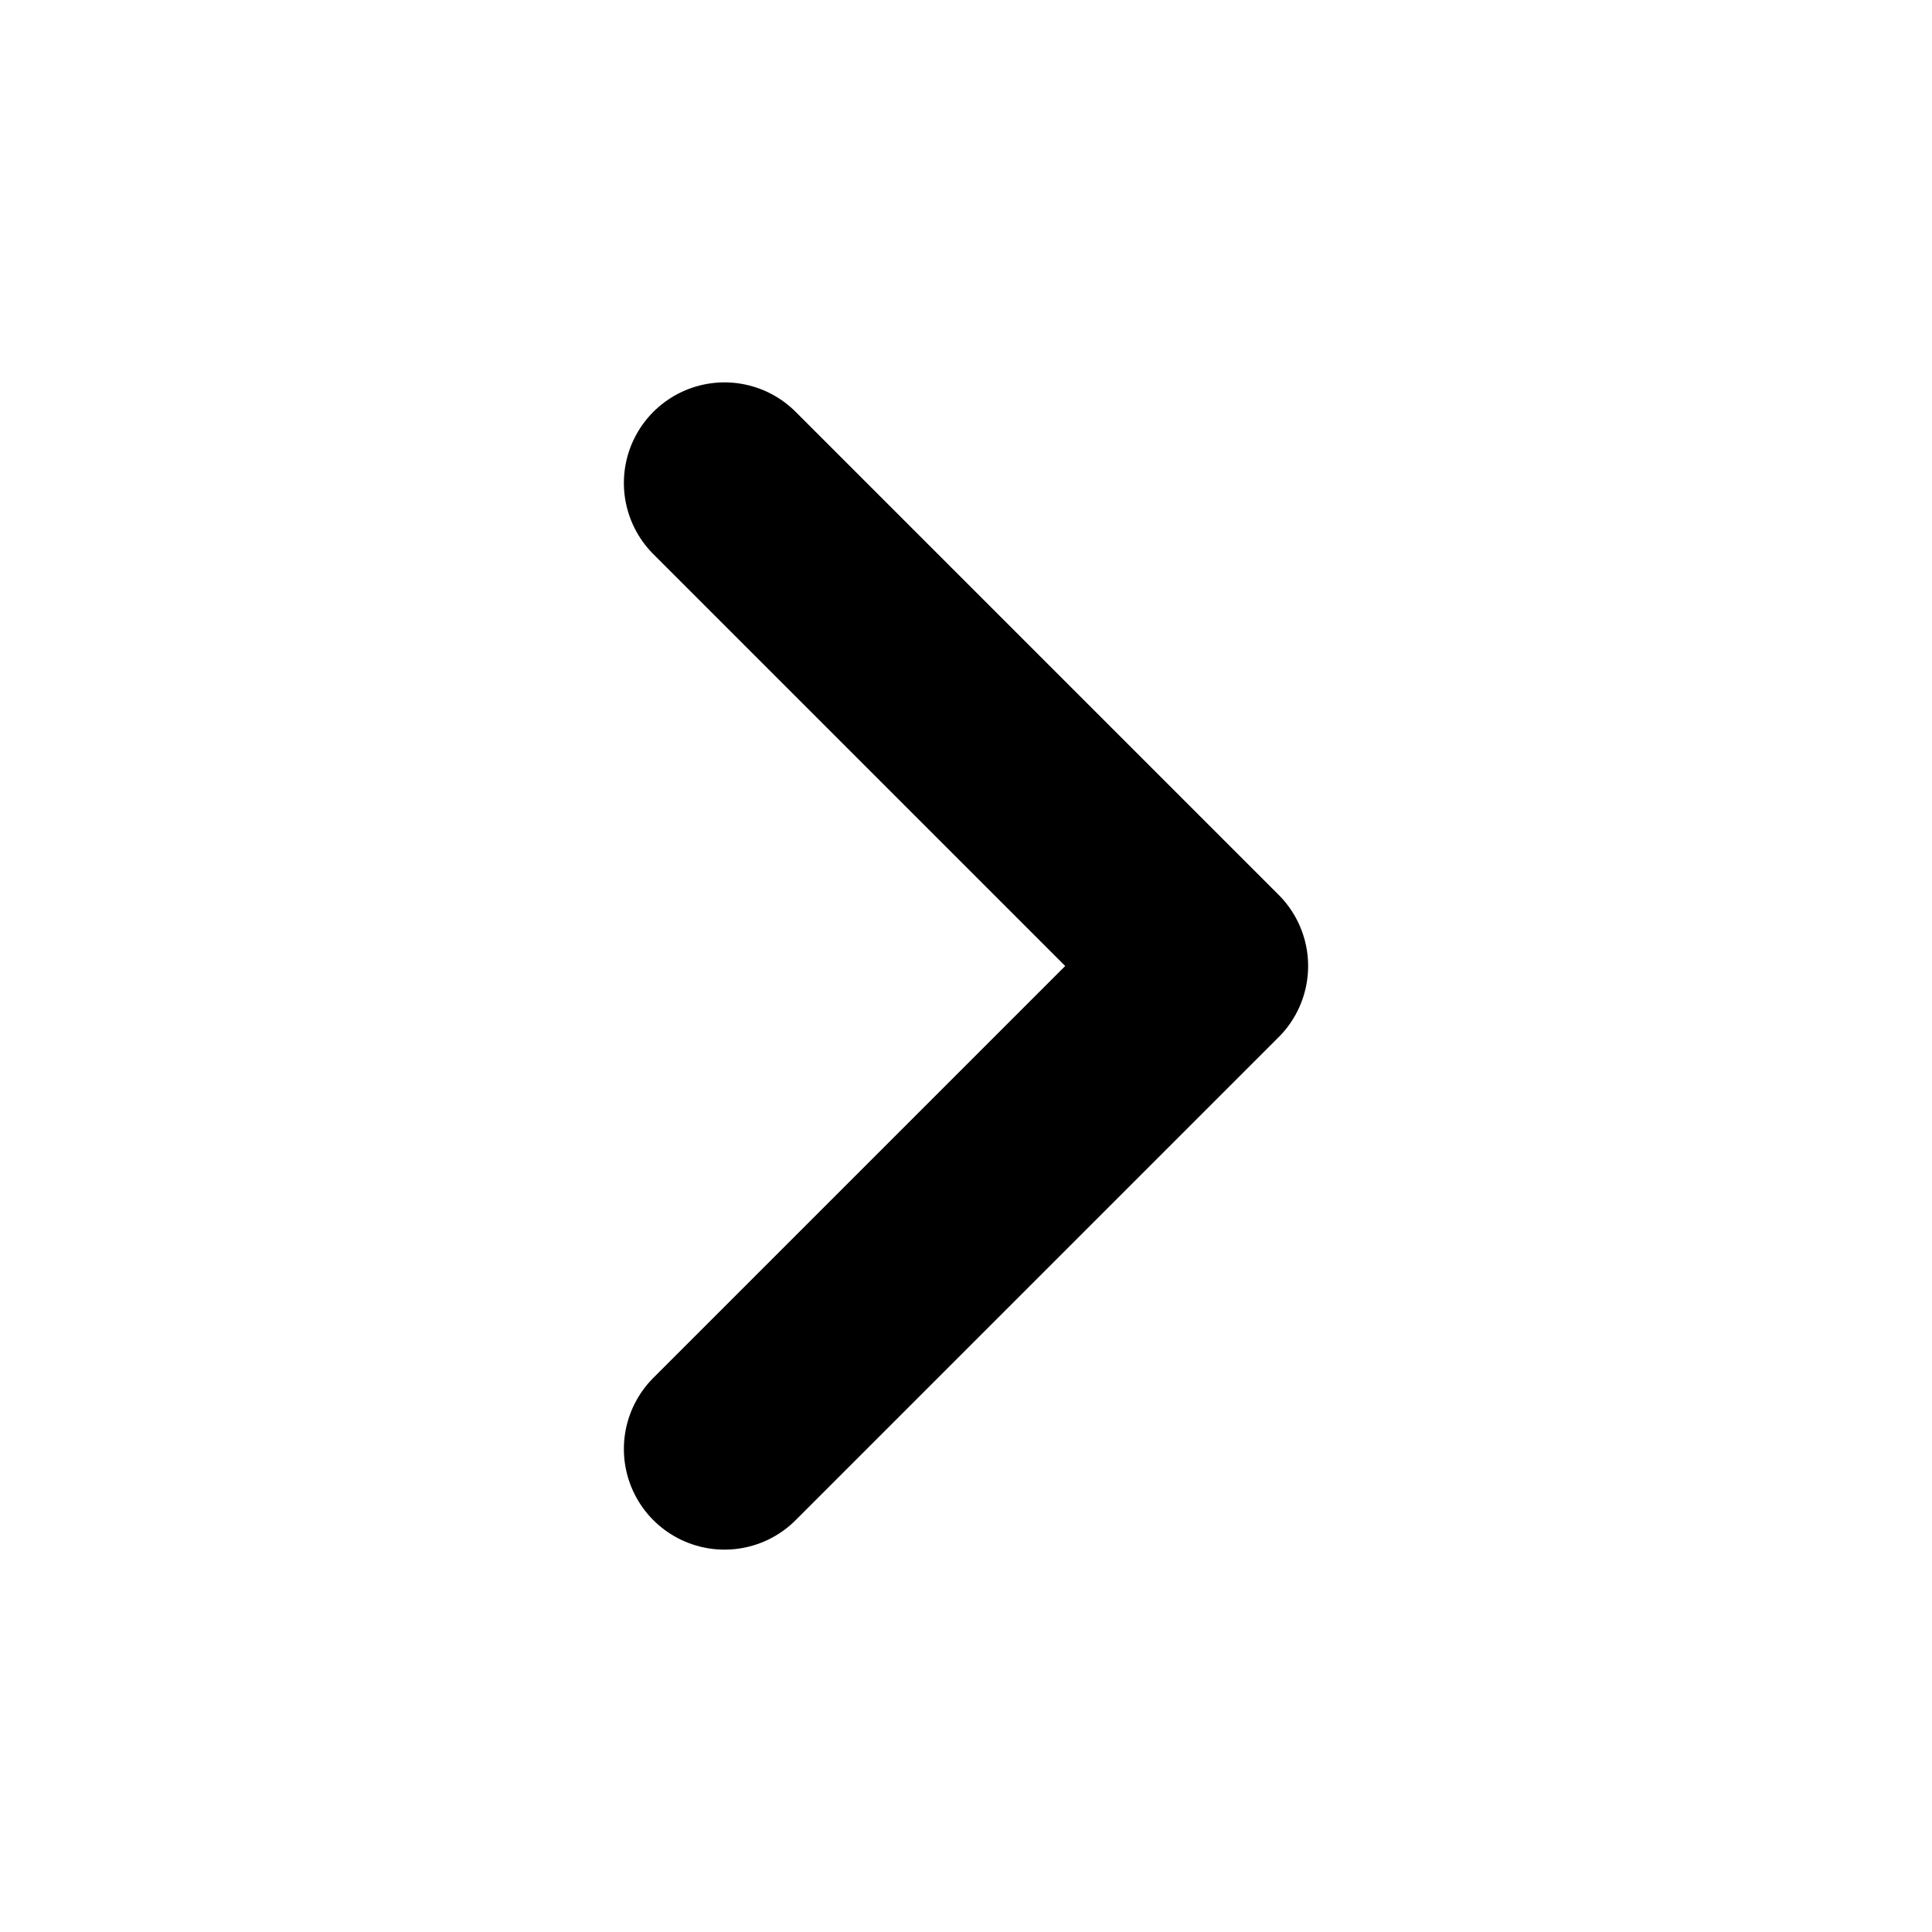
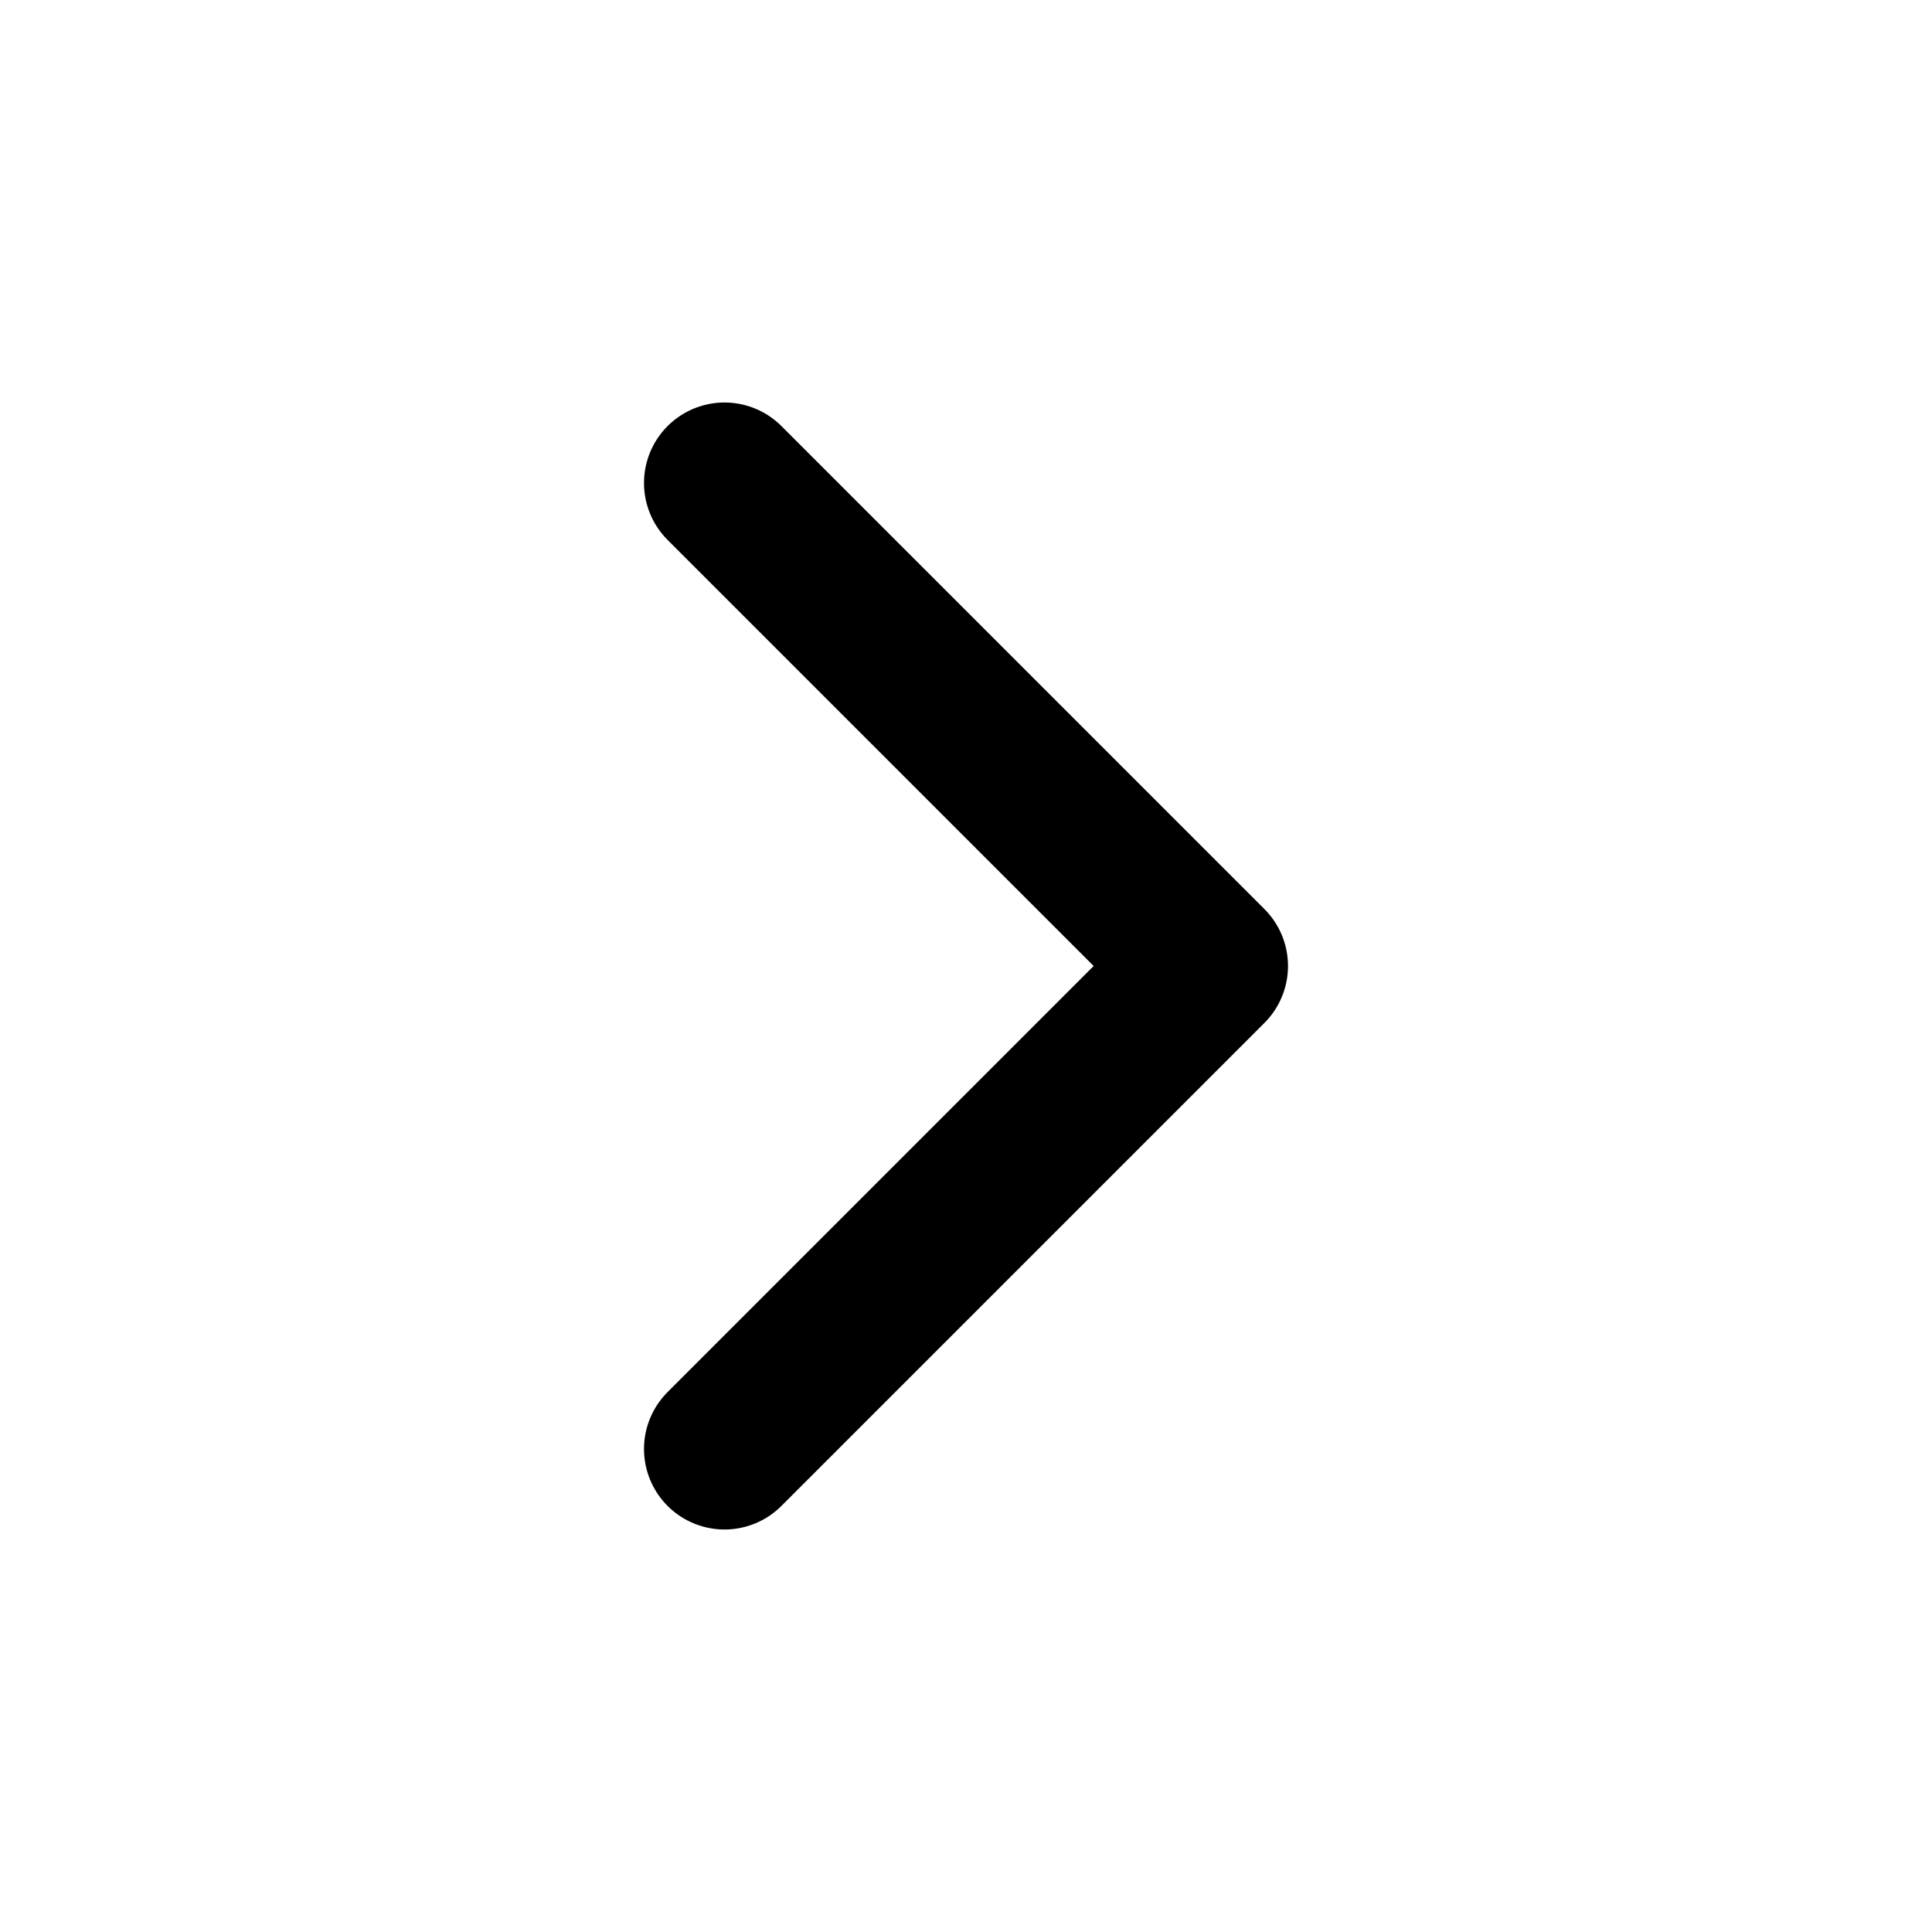
- <svg xmlns="http://www.w3.org/2000/svg" width="24" height="24" viewBox="0 0 24 24" fill="none" stroke="currentColor" stroke-width="2.5" stroke-linecap="round" stroke-linejoin="round">
+ <svg xmlns="http://www.w3.org/2000/svg" width="24" height="24" viewBox="0 0 24 24" fill="none" stroke="currentColor" stroke-width="2" stroke-linecap="round" stroke-linejoin="round">
  <path d="m9 18 6-6-6-6" />
</svg>
